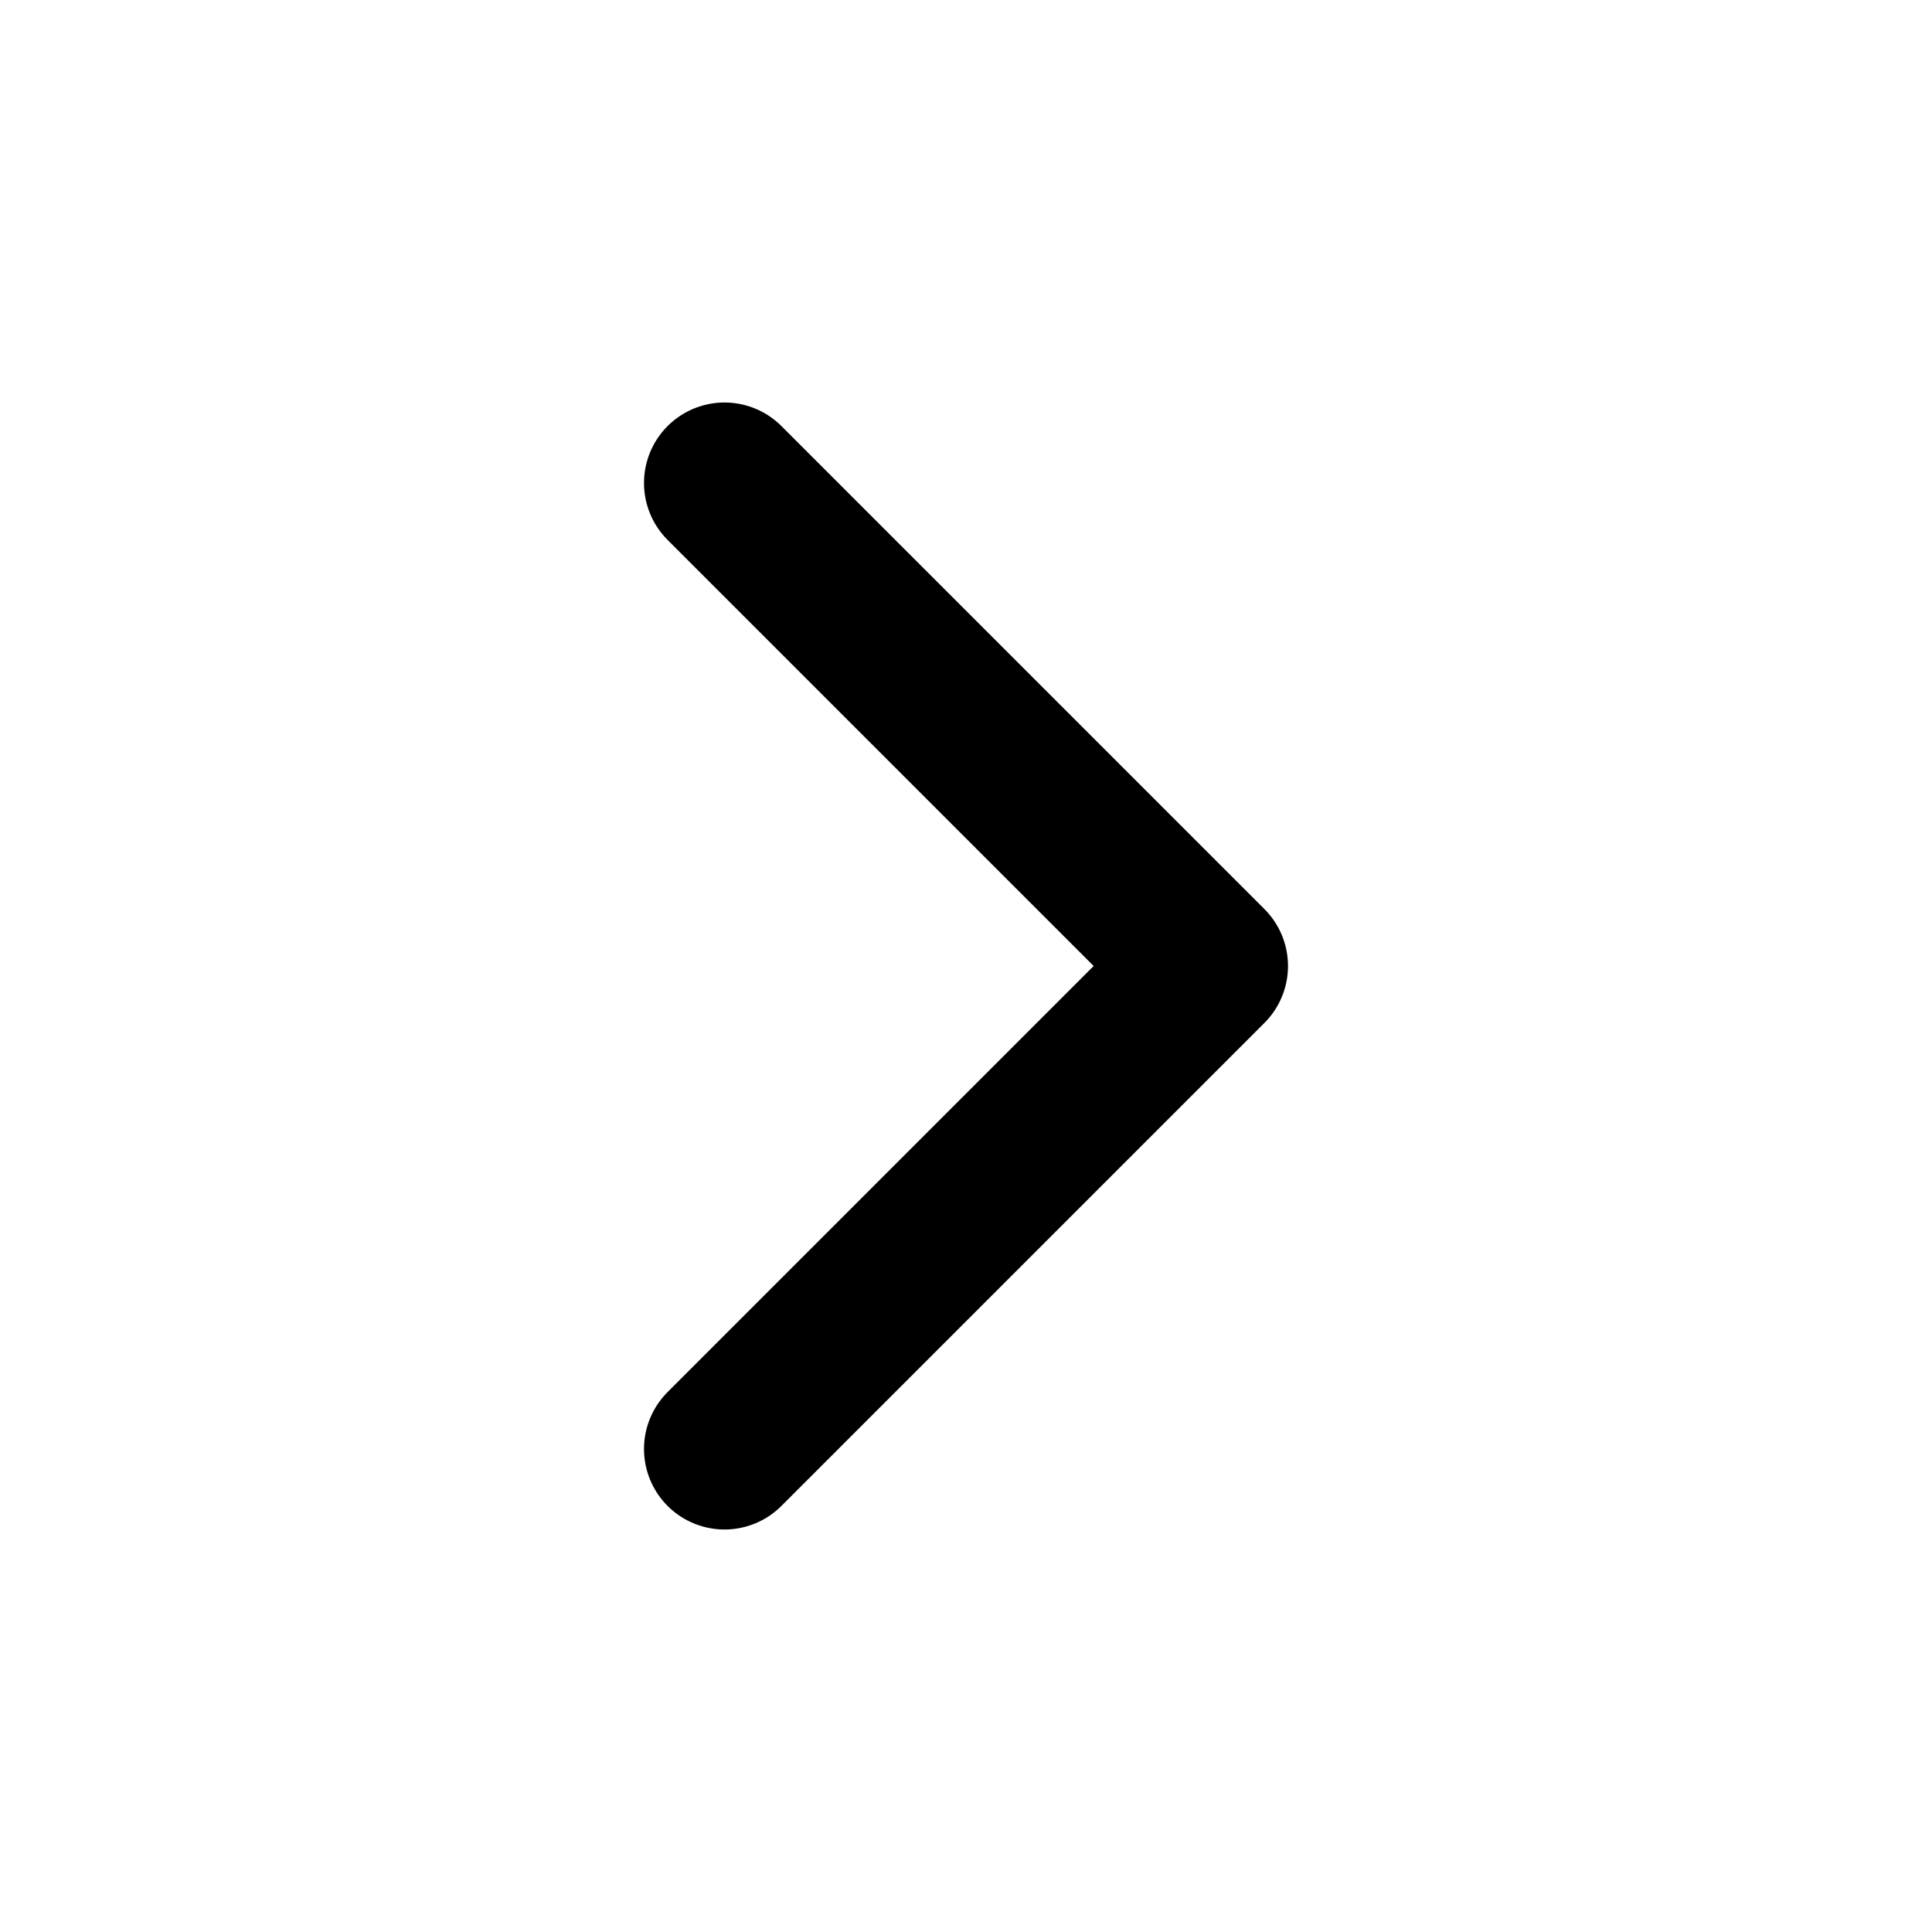
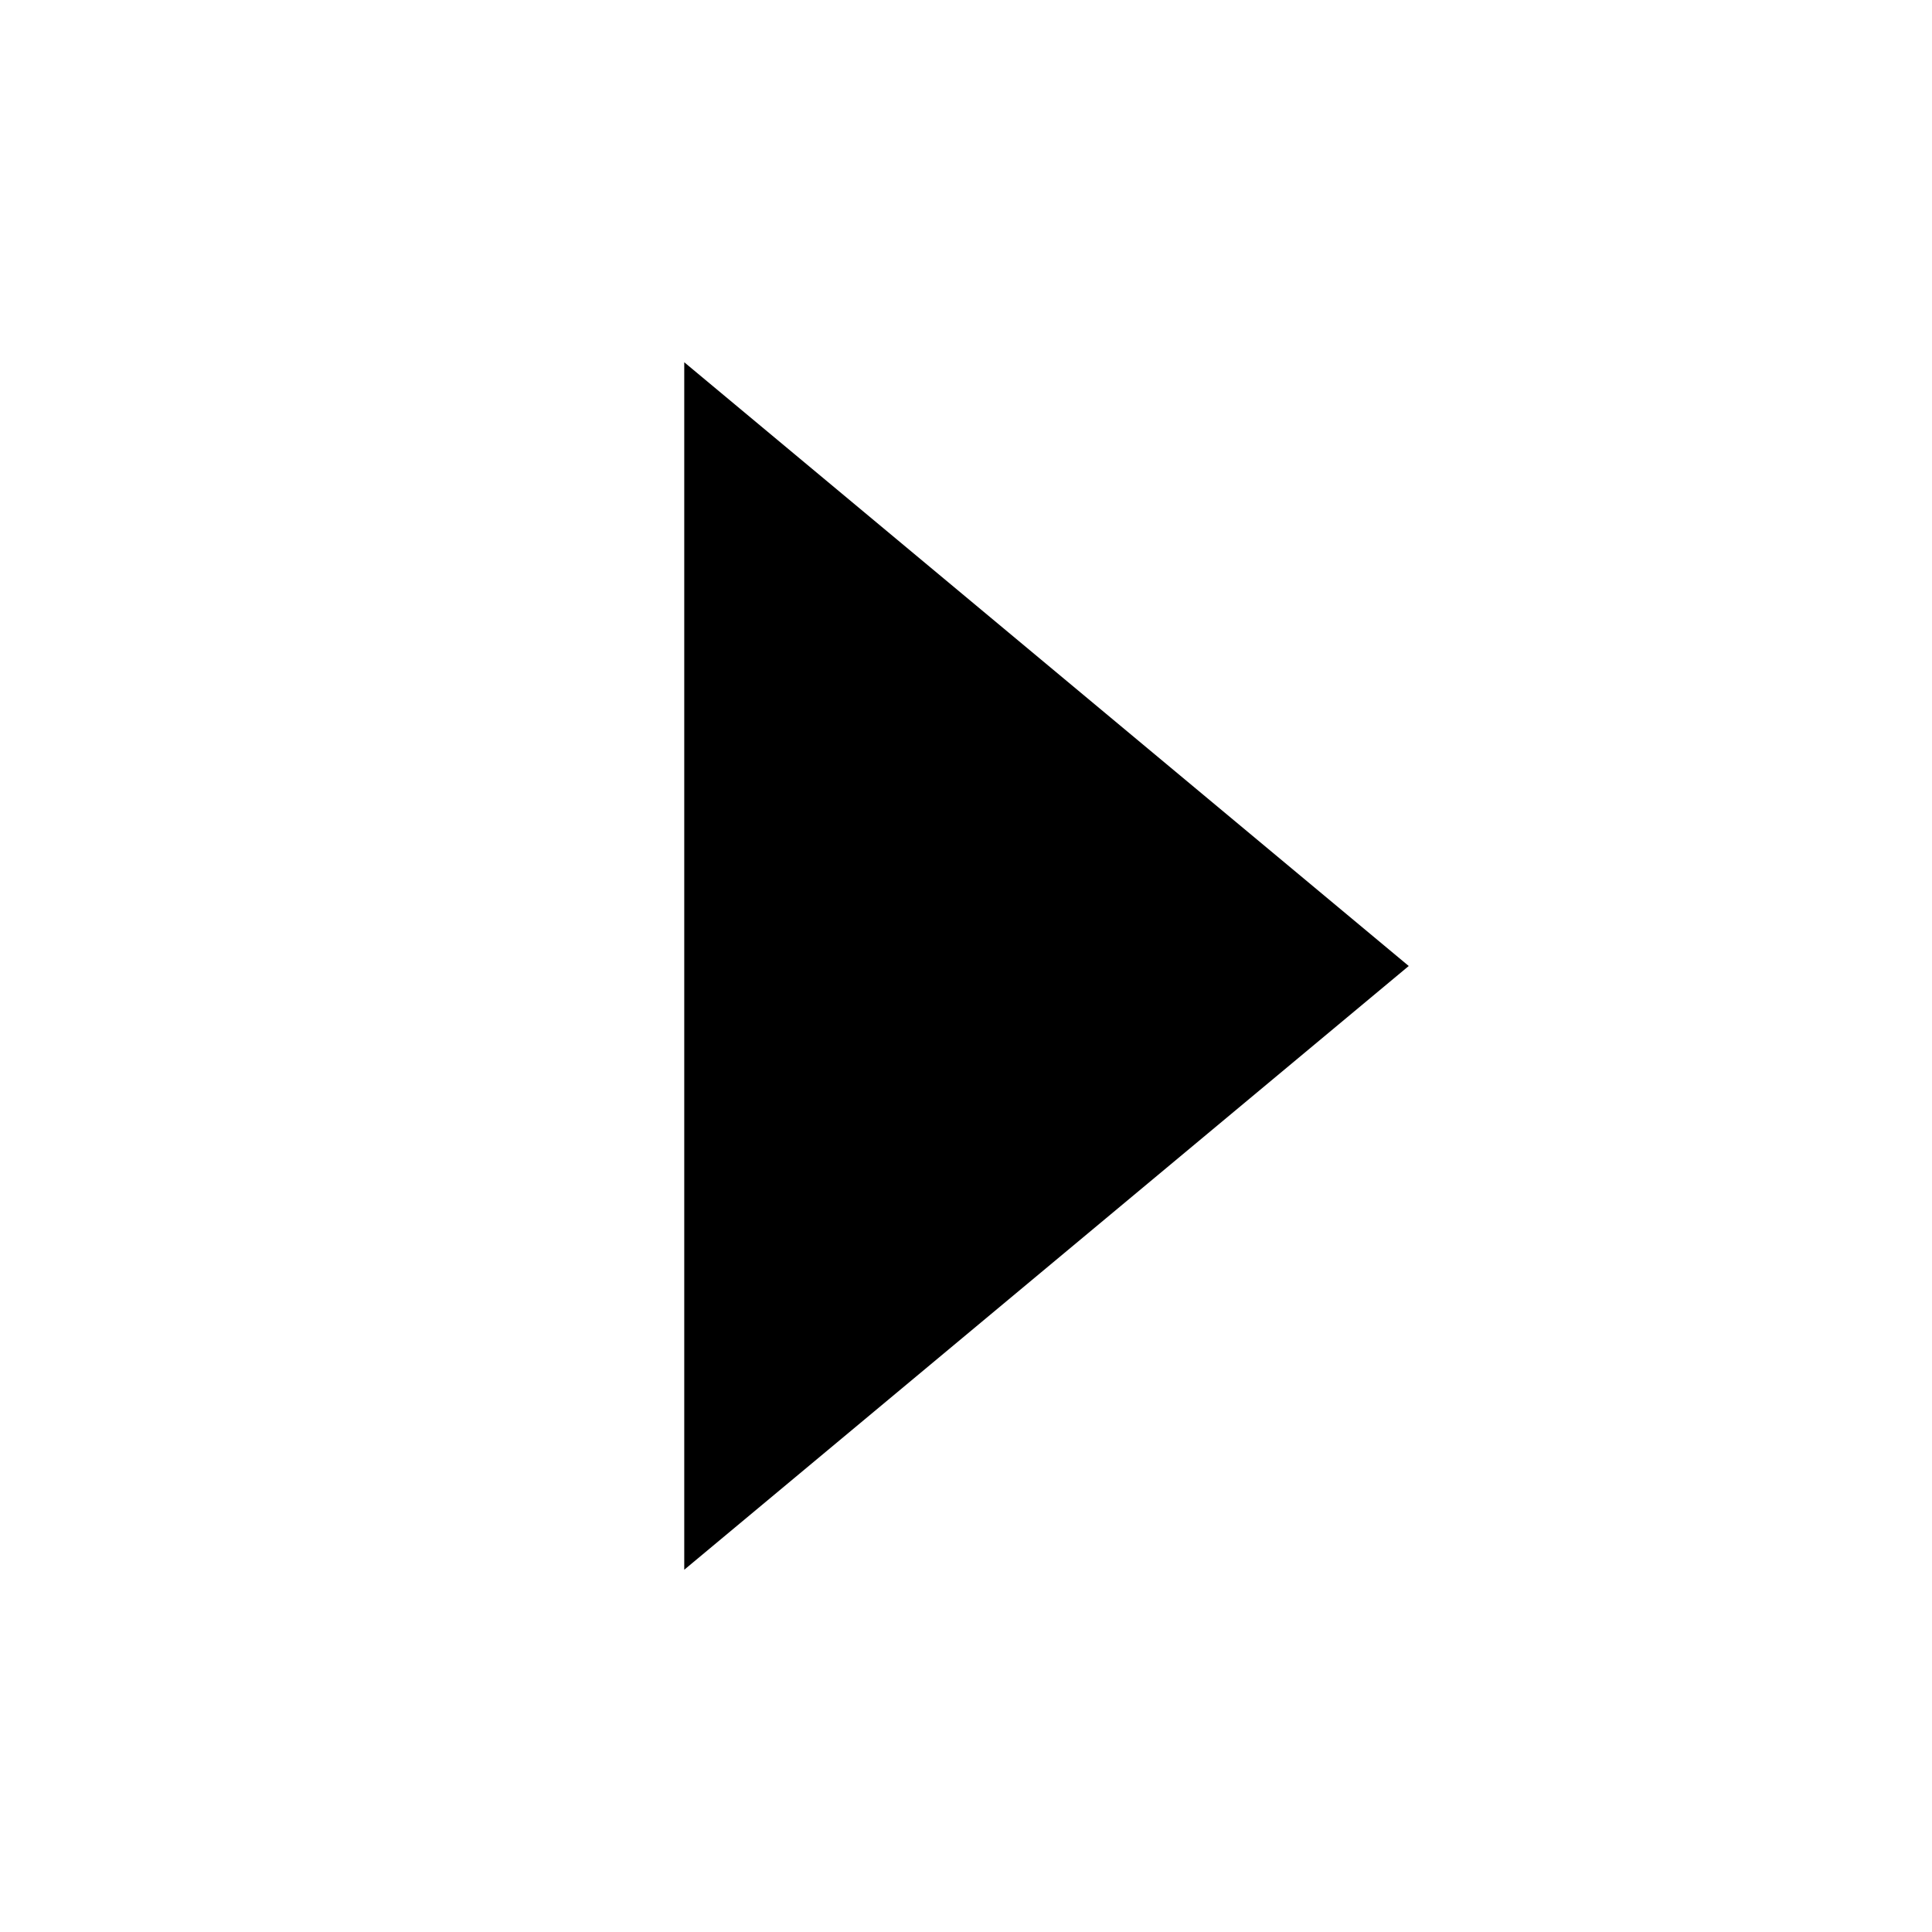
- <svg xmlns="http://www.w3.org/2000/svg" width="24" height="24" viewBox="0 0 24 24" fill="none" stroke="currentColor" stroke-width="2" stroke-linecap="round" stroke-linejoin="round" class="lucide lucide-chevron-right-icon lucide-chevron-right">
-   <path d="m9 18 6-6-6-6" />
+ <svg xmlns="http://www.w3.org/2000/svg" width="24" height="24" viewBox="0 0 24 24" fill="currentColor" stroke="none" class="lucide lucide-chevron-right-icon lucide-chevron-right">
+   <path d="M17.5 12 8.5 4.5v15z" />
</svg>
